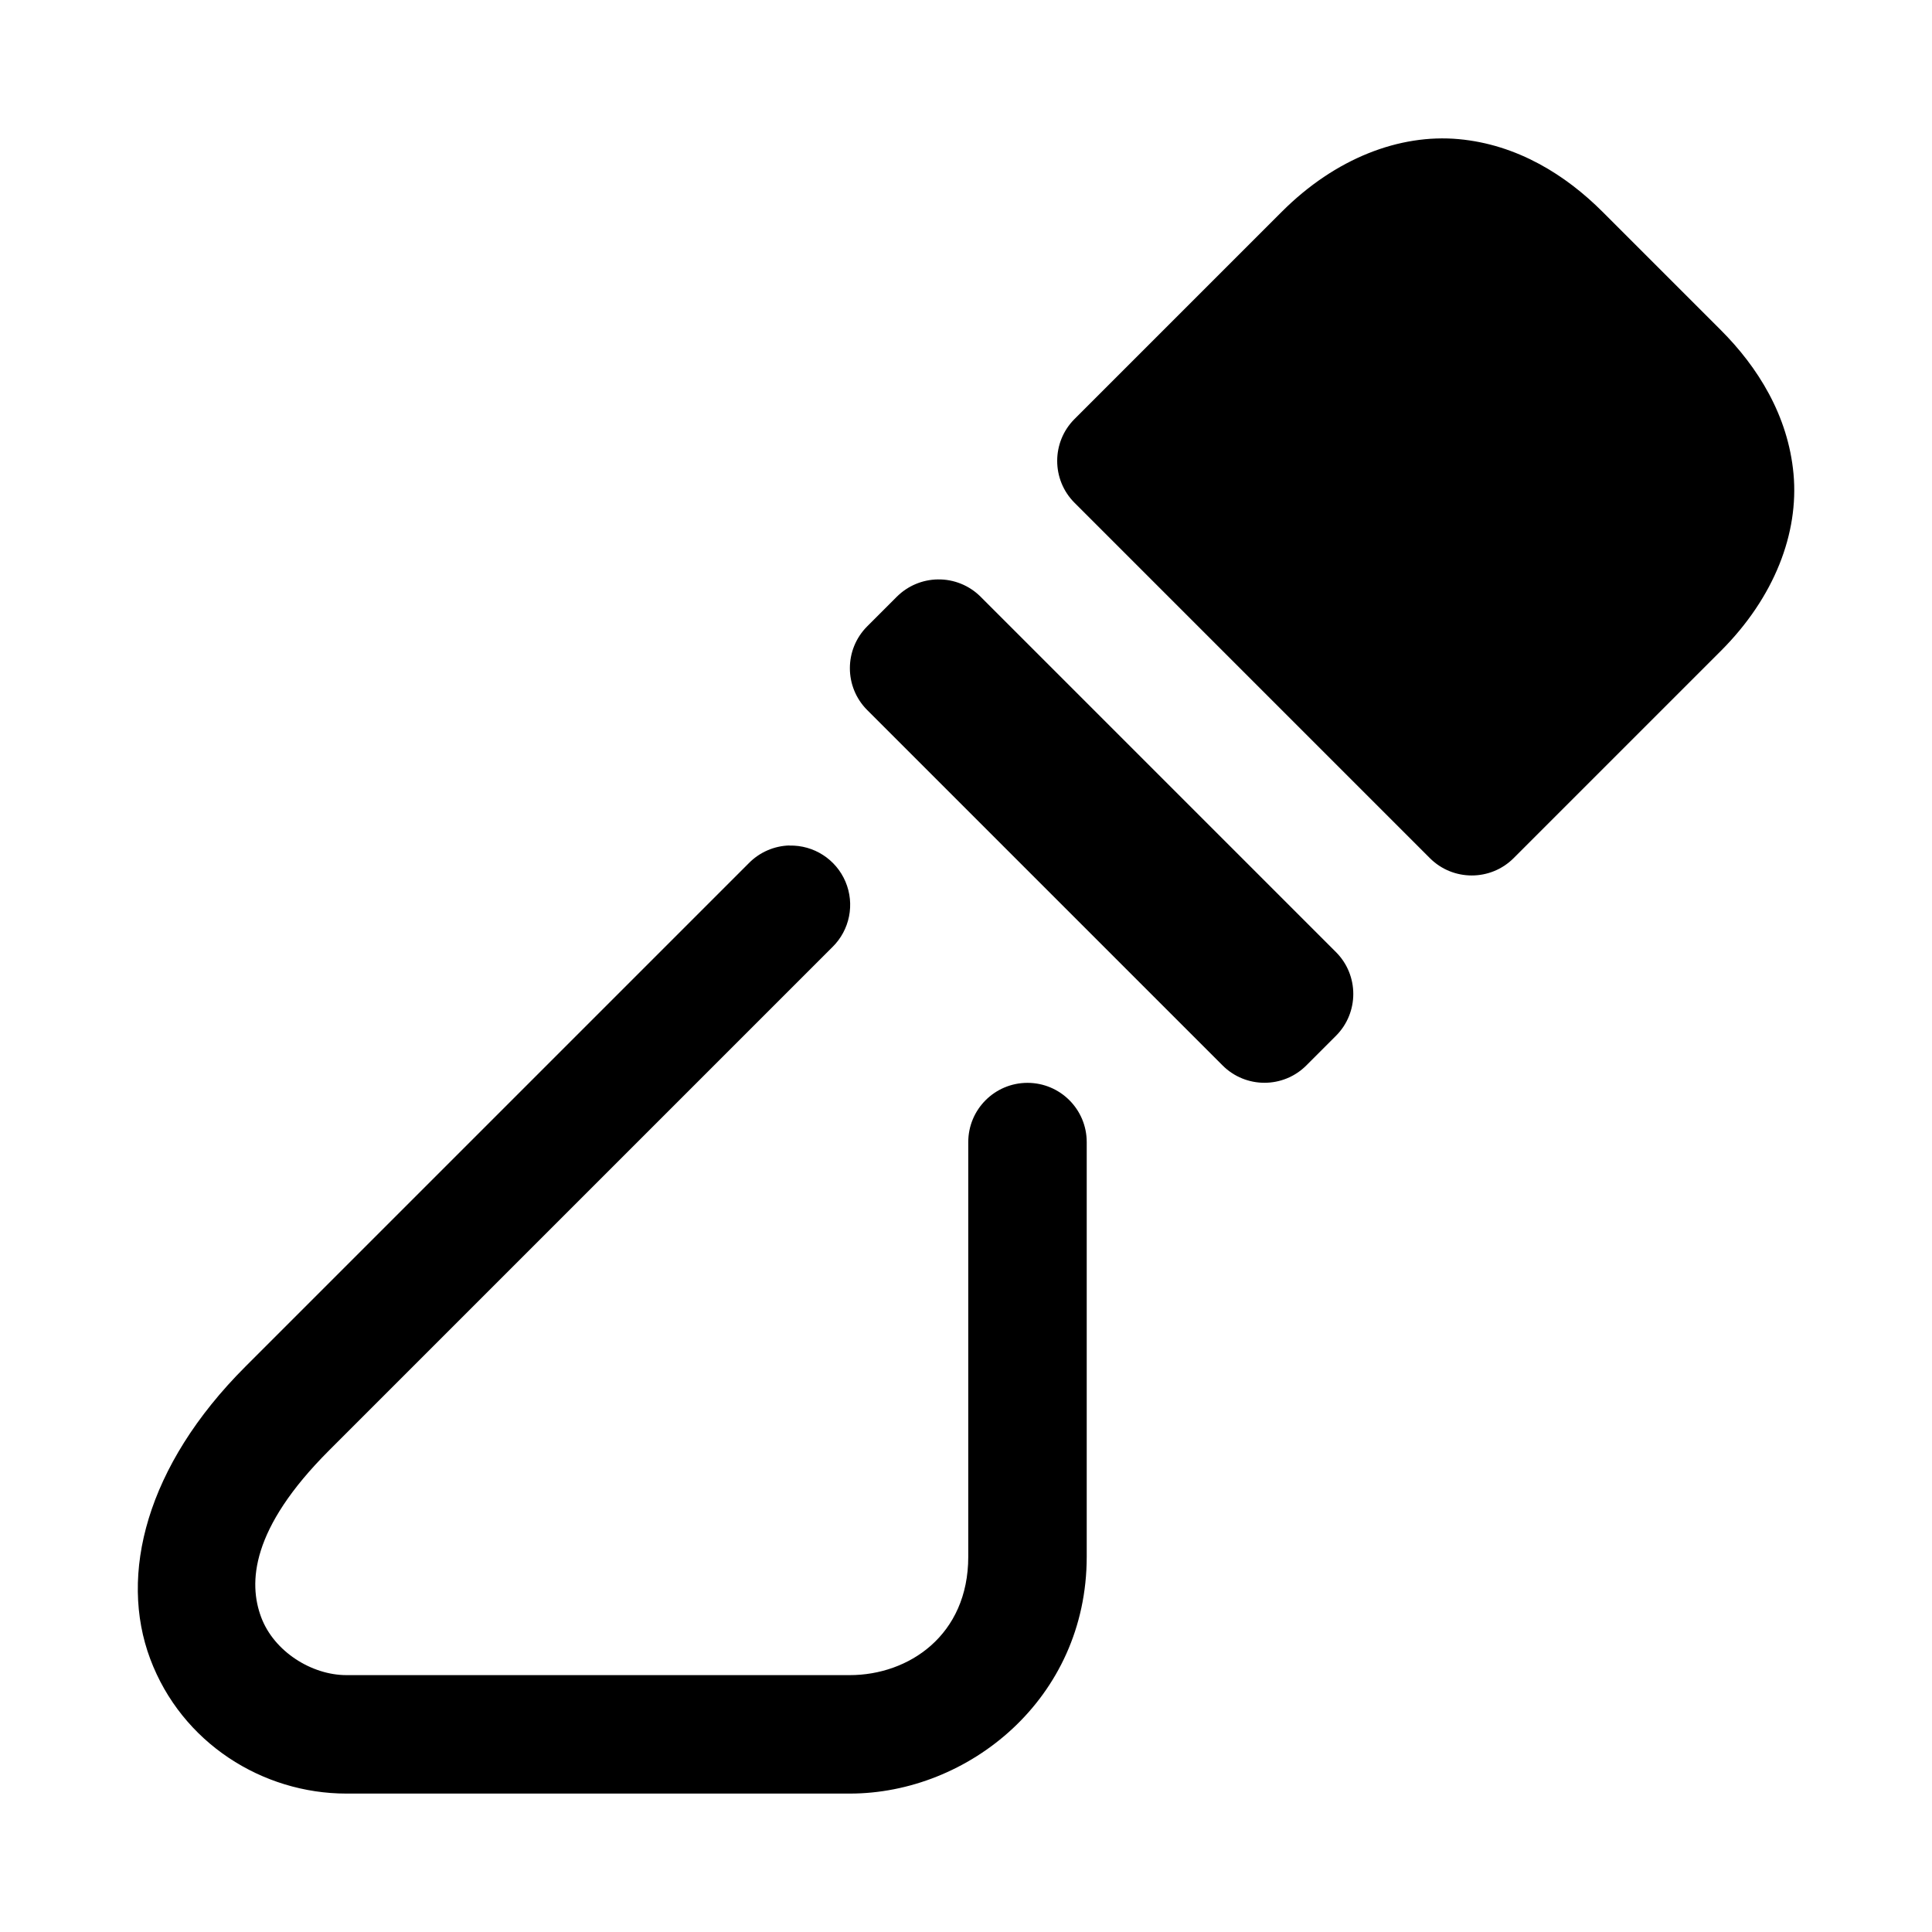
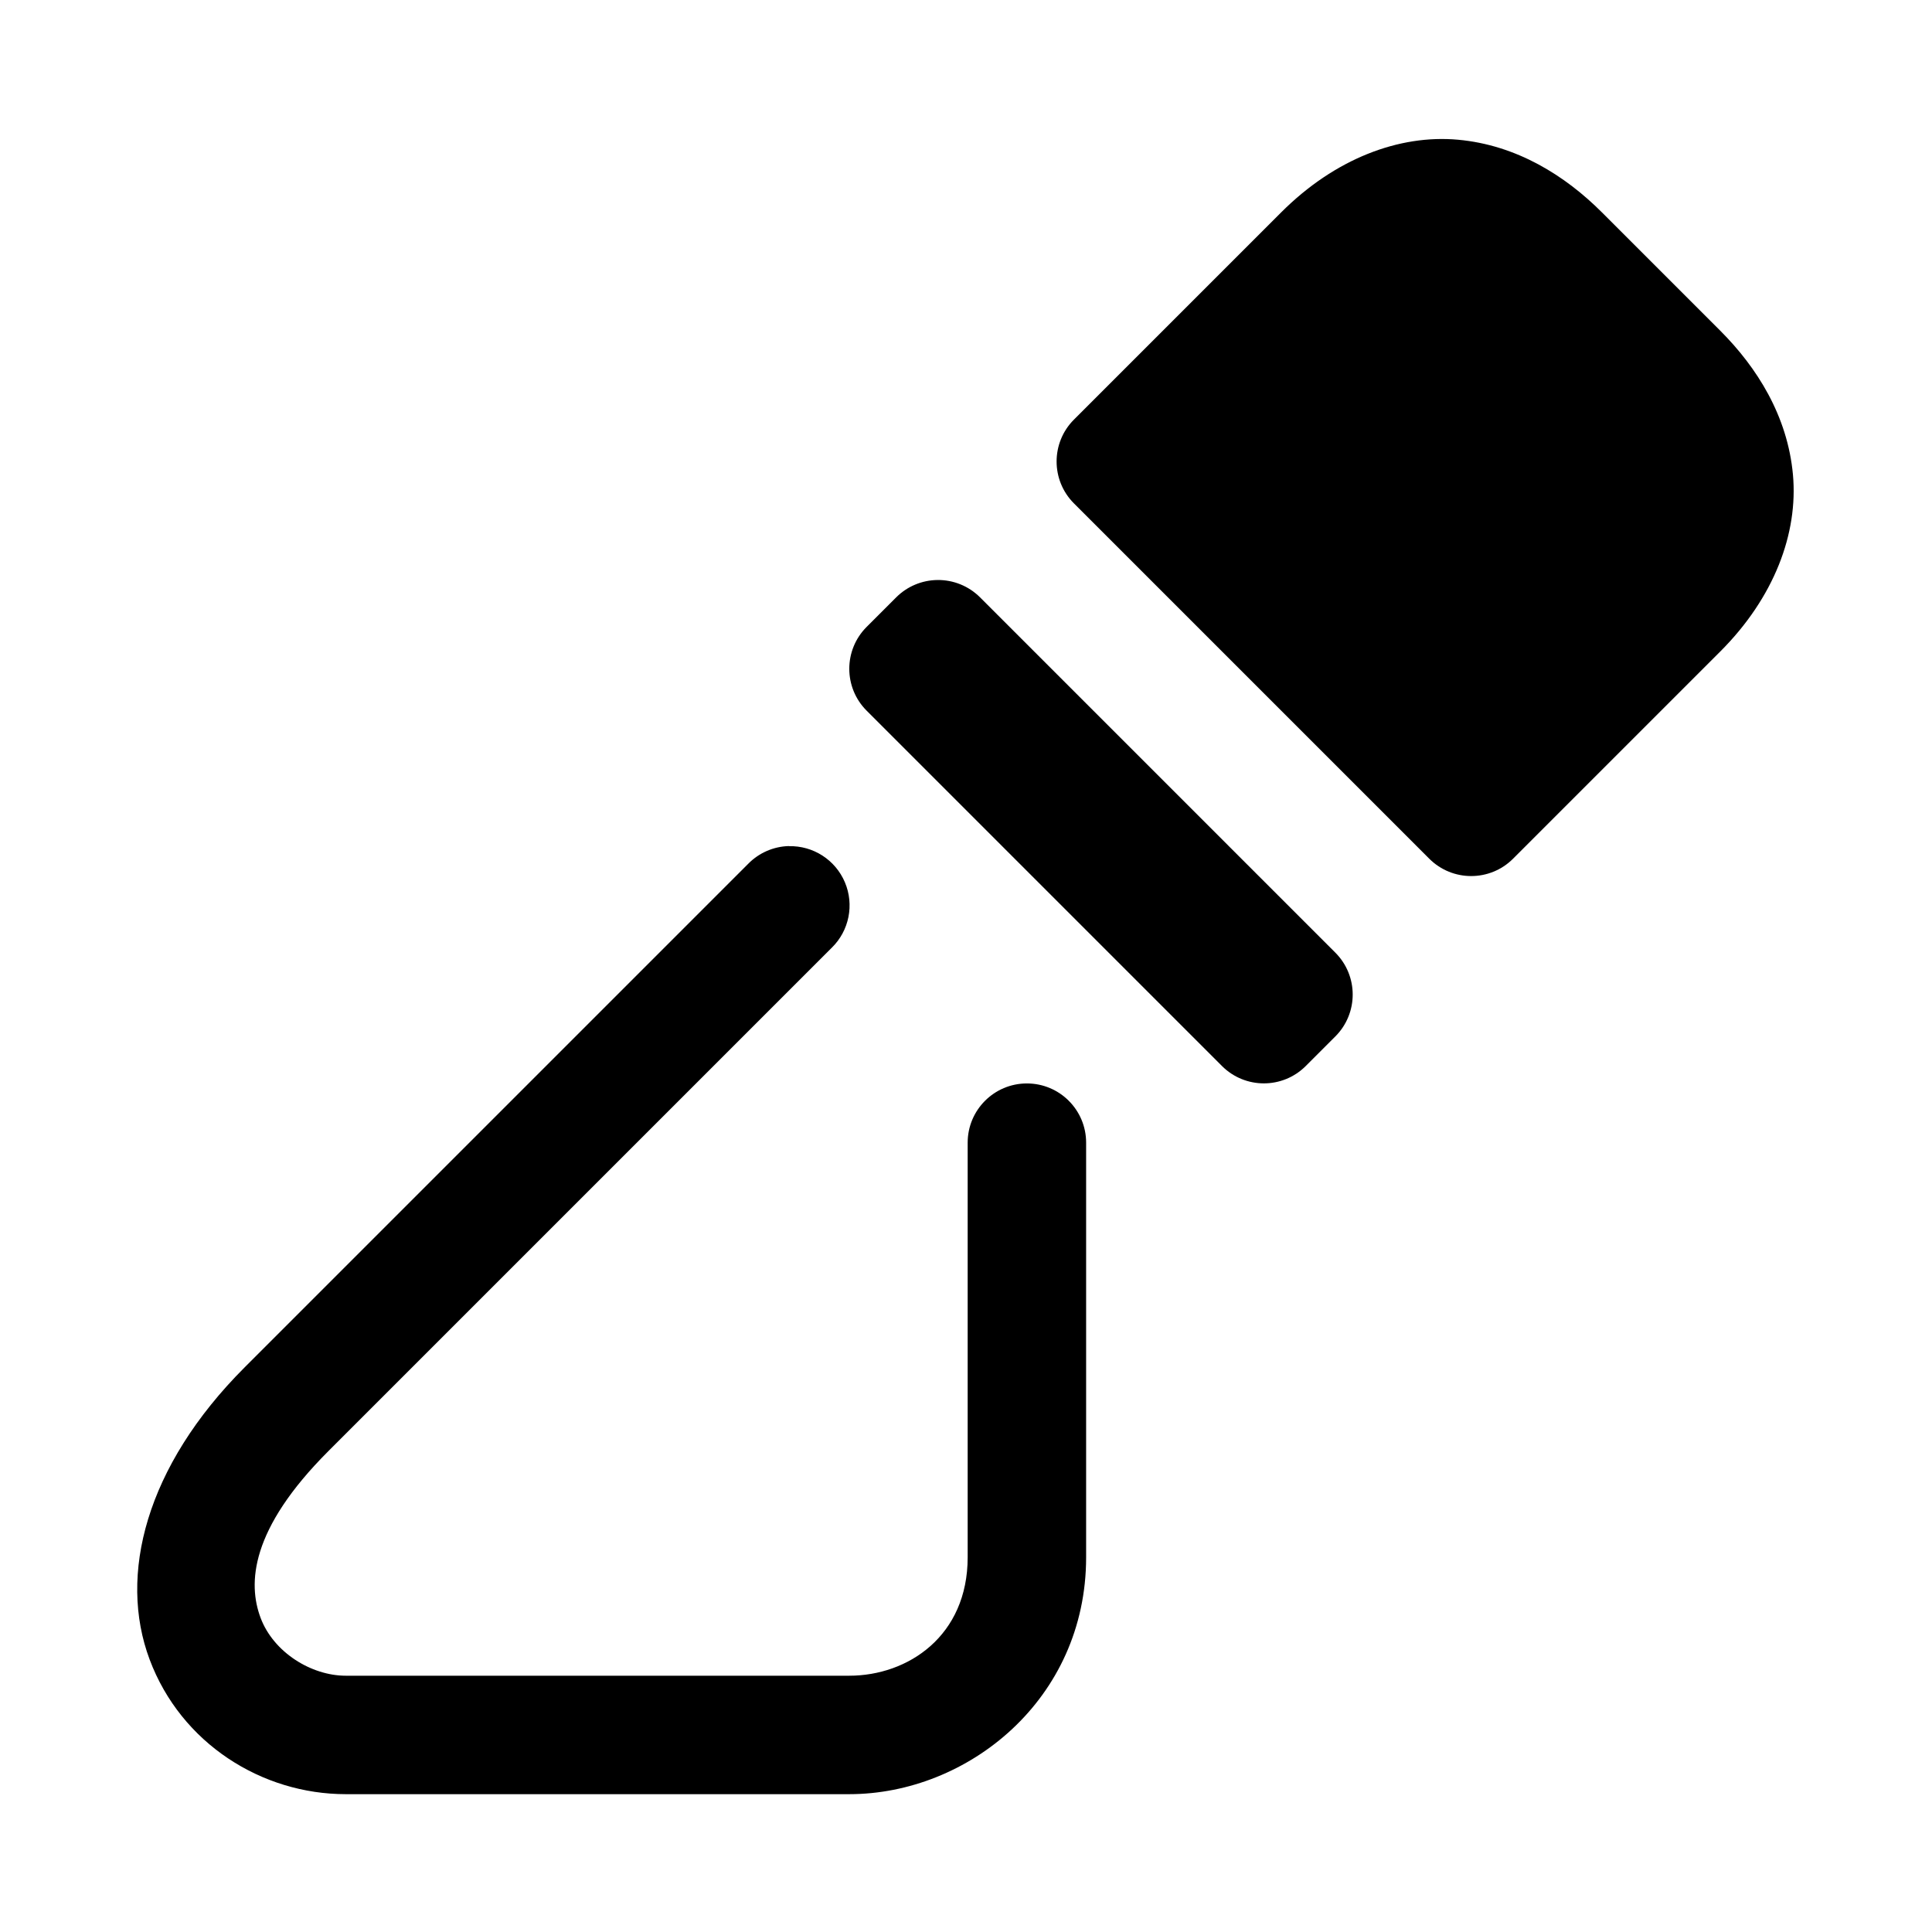
- <svg xmlns="http://www.w3.org/2000/svg" height="1600" viewBox="-15.5 -15.5 1631.0 1631.0" width="1600">
+ <svg xmlns="http://www.w3.org/2000/svg" width="1631" height="1631" viewBox="-15 -16 1631 1631">
  <g fill="#000000">
    <path d="m143.139 515.033c-.496-.045-1.039.16-1.492.613l-1.75 1.75c-.195.195-.195.512 0 .707l3 3c.195.195.512.195.707 0l1.75-1.75c.454-.454.658-.996.613-1.492s-.304-.906-.613-1.215l-1-1c-.309-.309-.719-.568-1.215-.613zm-4.396 3.717a.5.5 0 0 0 -.346.146l-.25.25a.5.5 0 0 0 0 .707l3 3a.5.5 0 0 0 .707 0l.25-.25a.5.5 0 0 0 0-.707l-3-3a.5.5 0 0 0 -.361-.146zm-1.252 2.246a.5.5 0 0 0 -.344.15l-4.25 4.25c-.838.838-1.069 1.757-.803 2.467s.948 1.137 1.656 1.137h4.25c1 0 2-.798 2-2v-3.5a.5.5 0 1 0 -1 0v3.5c0 .665-.504 1-1 1h-4.25c-.292 0-.61-.198-.719-.488s-.089-.747.572-1.408l4.25-4.25a.5.5 0 0 0 -.363-.857z" transform="matrix(100 0 0 100 -13098.089 -51401.355)" />
  </g>
</svg>
